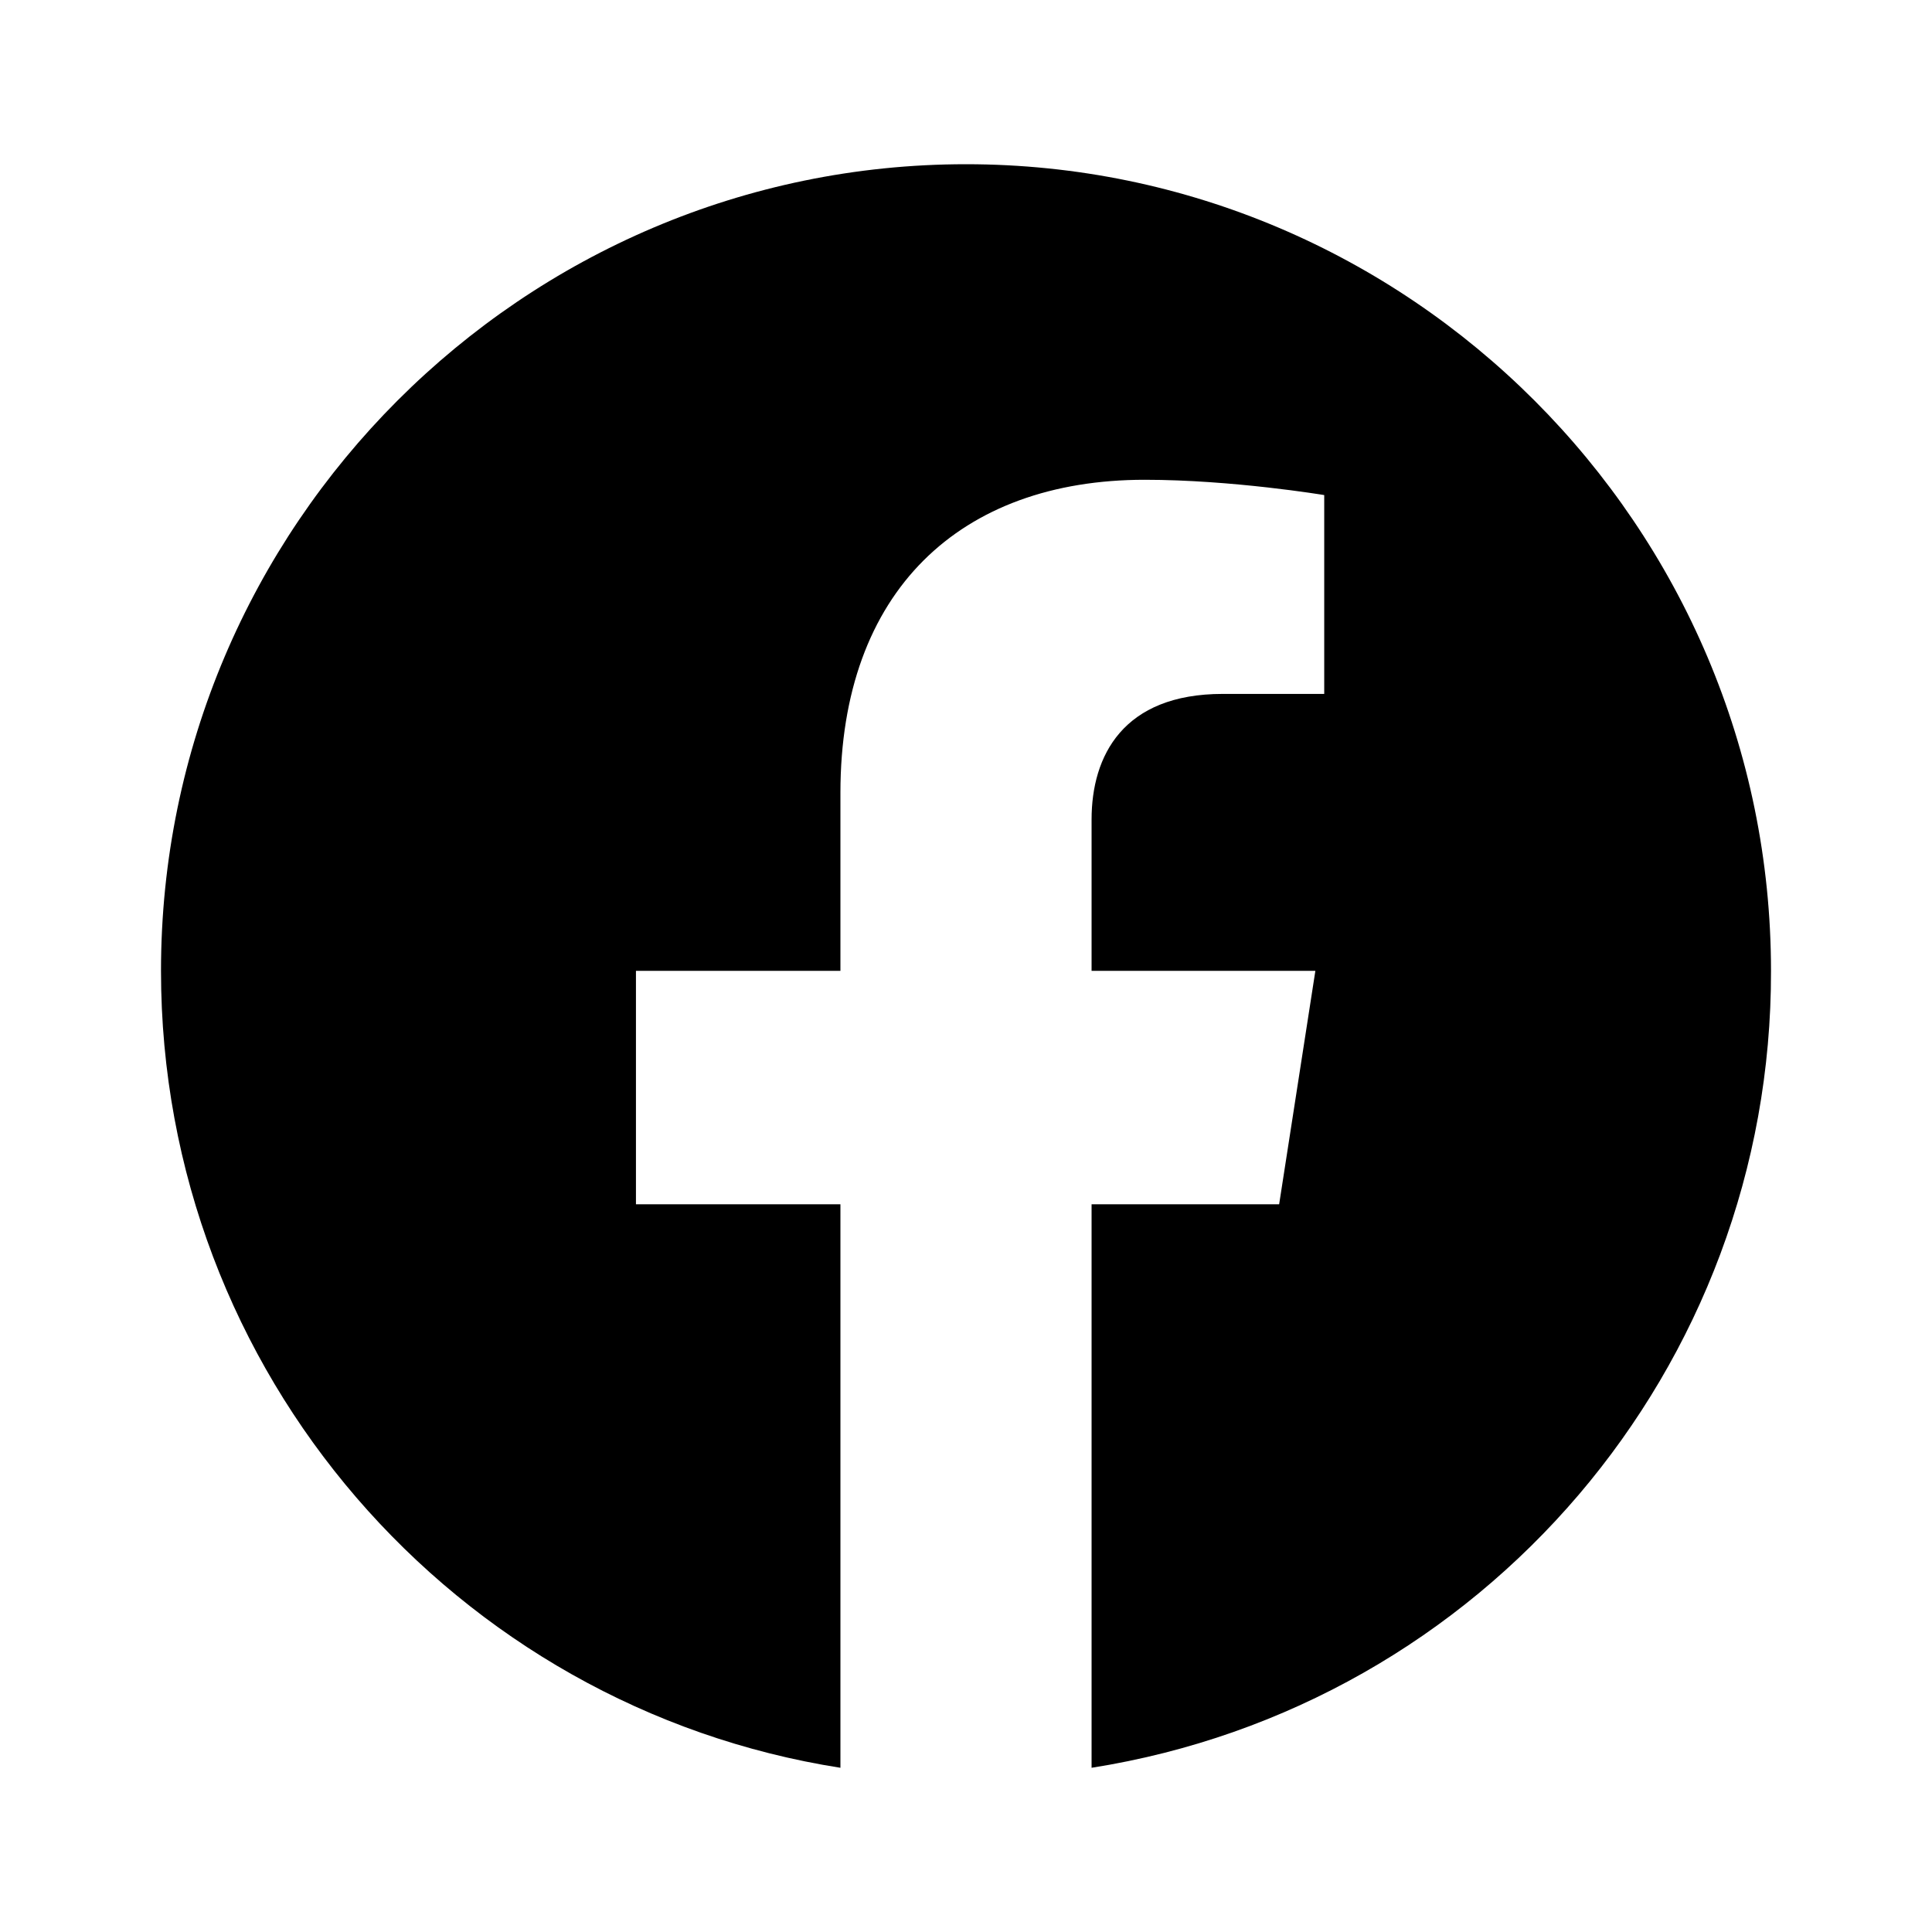
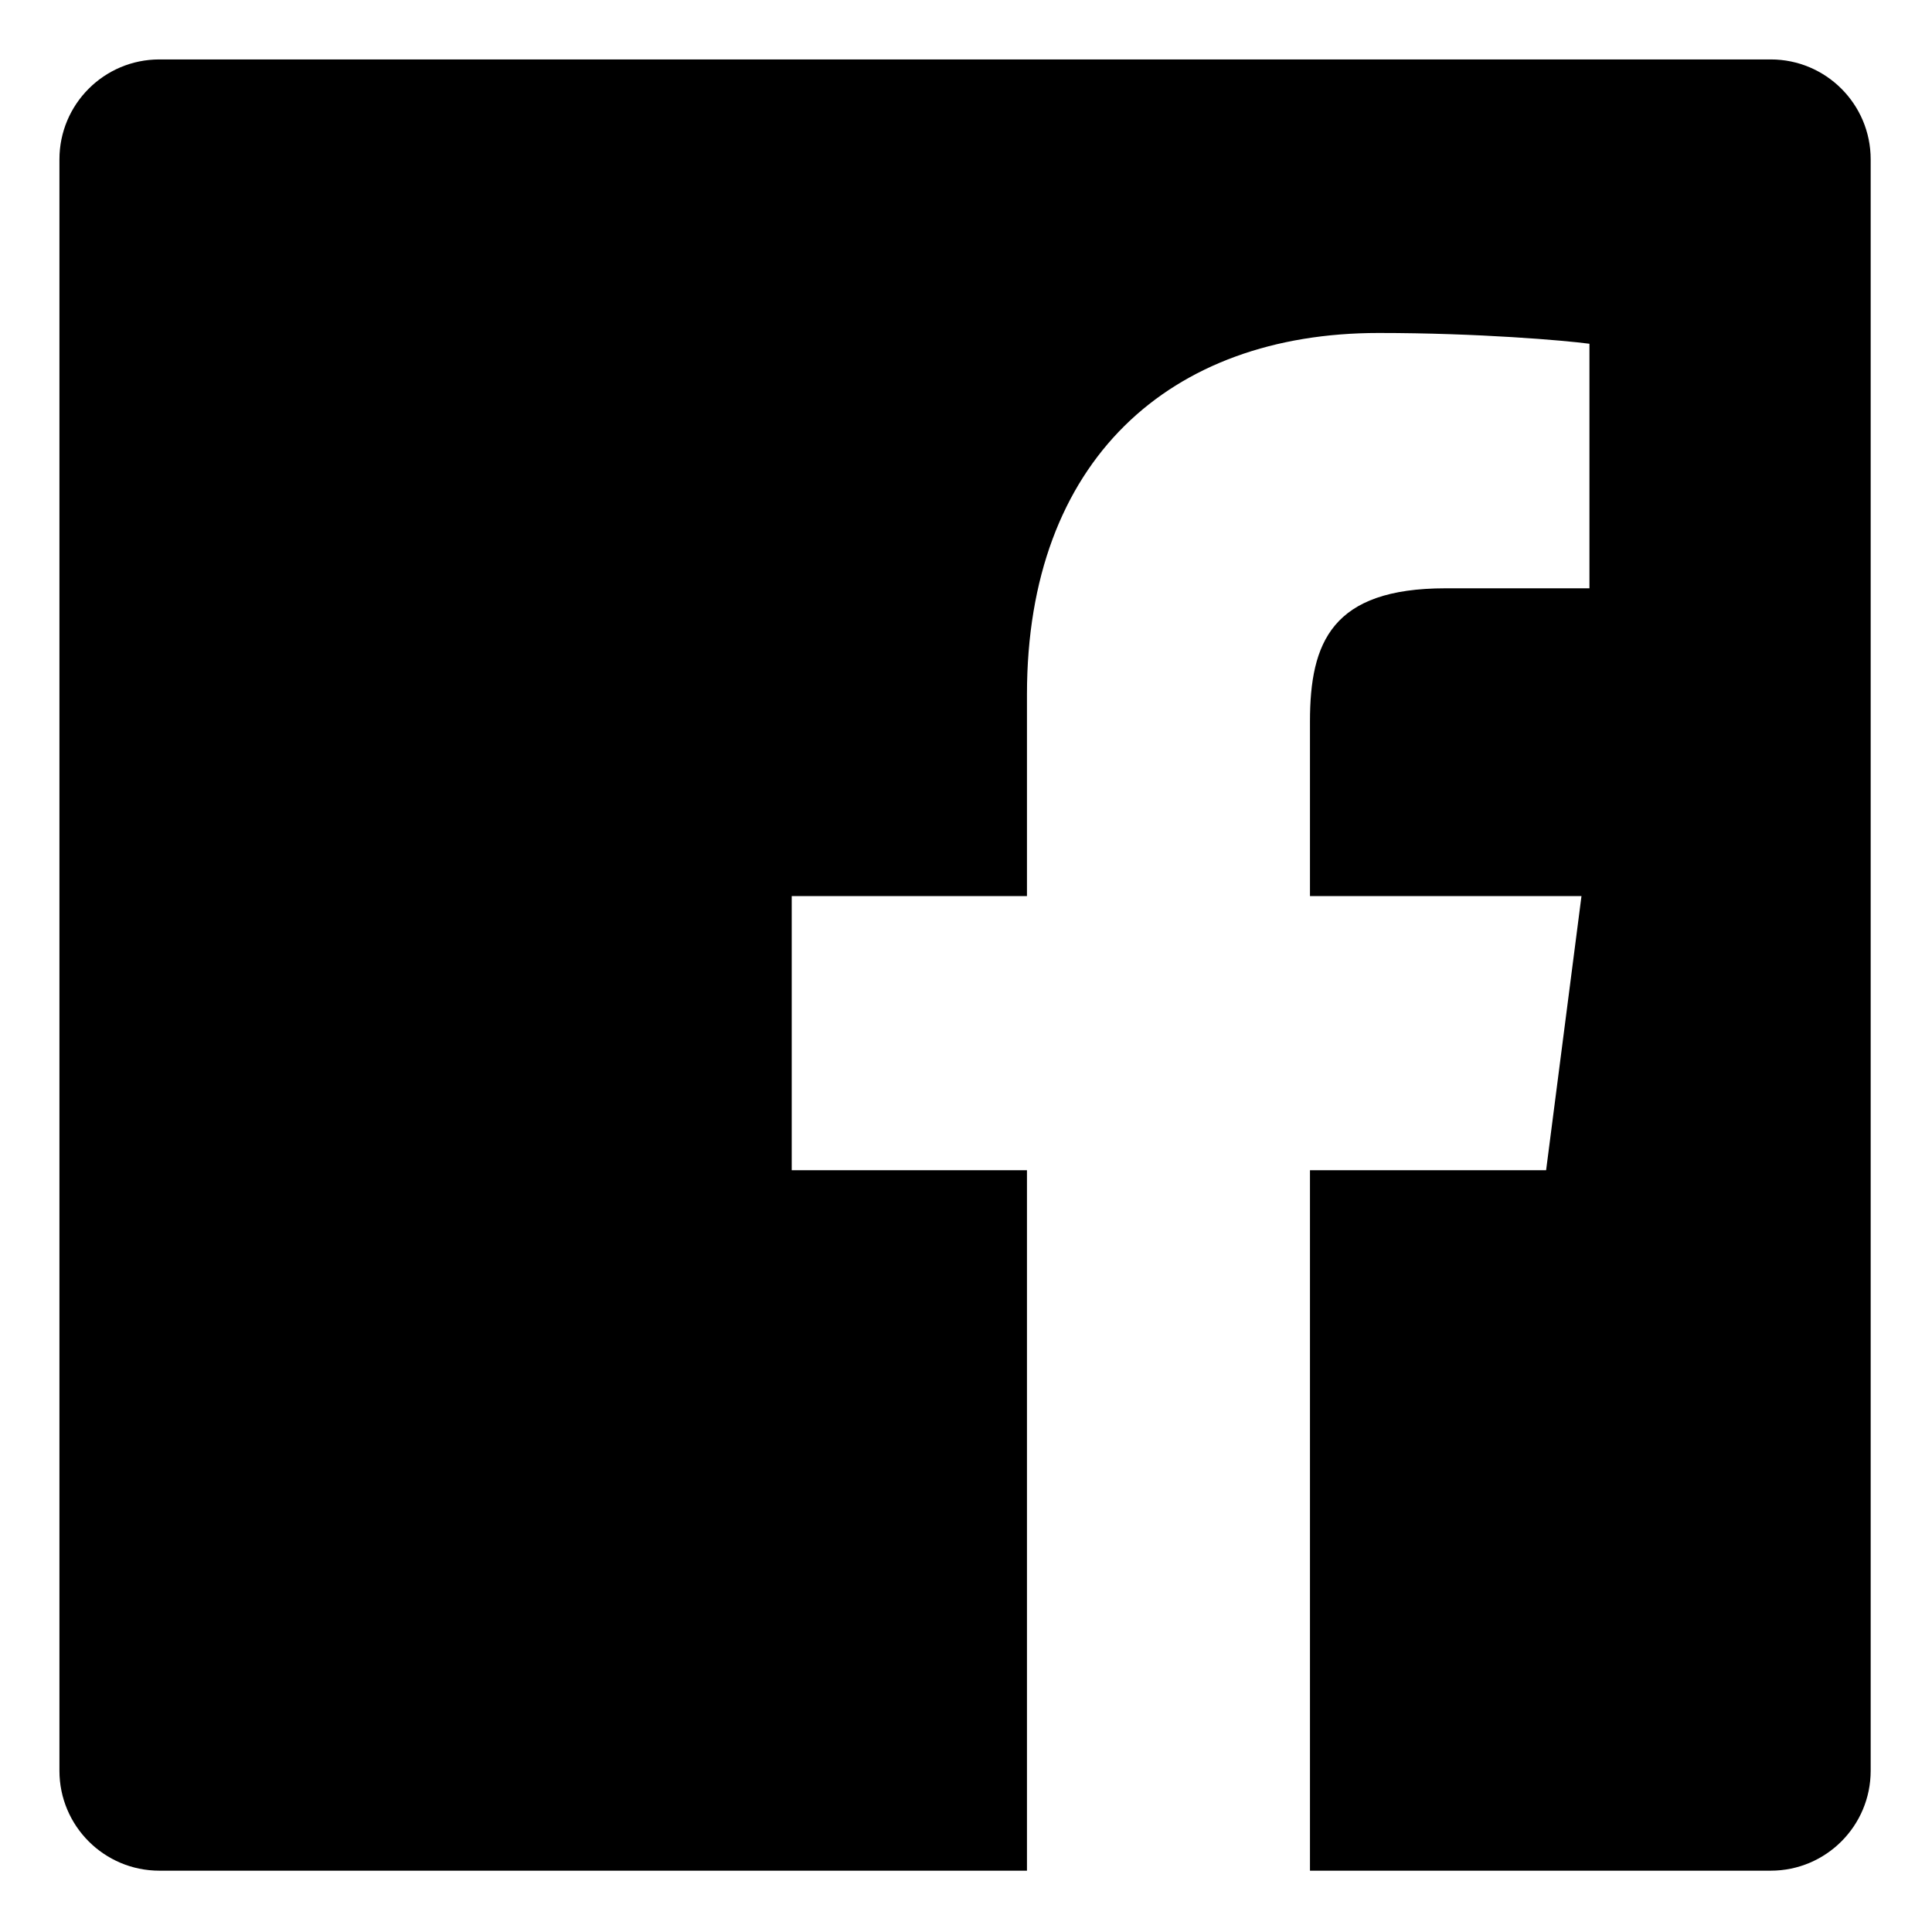
- <svg xmlns="http://www.w3.org/2000/svg" version="1.1" width="24" height="24" viewBox="0 0 24 24">
-   <path d="M12 2.04C6.5 2.04 2 6.53 2 12.06C2 17.06 5.66 21.21 10.44 21.96V14.96H7.9V12.06H10.44V9.85C10.44 7.34 11.93 5.96 14.22 5.96C15.31 5.96 16.45 6.15 16.45 6.15V8.62H15.19C13.95 8.62 13.56 9.39 13.56 10.18V12.06H16.34L15.89 14.96H13.56V21.96A10 10 0 0 0 22 12.06C22 6.53 17.5 2.04 12 2.04Z" />
+ <svg xmlns="http://www.w3.org/2000/svg" height="682.667pt" viewBox="-21 -21 682.667 682.667" width="682.667pt">
+   <path d="m604.672 0h-569.375c-19.496.012-35.301 15.824-35.297 35.328v569.375c.012 19.496 15.824 35.301 35.328 35.297h306.547v-247.5h-83.125v-96.875h83.125v-71.293c0-82.676 50.473-127.676 124.223-127.676 35.324 0 65.68 2.633 74.527 3.809v86.41h-50.855c-40.125 0-47.895 19.066-47.895 47.051v61.699h95.938l-12.5 96.875h-83.438v247.5h162.797c19.508.004 35.324-15.805 35.328-35.312 0-.004 0-.008 0-.016v-569.375c-.008-19.496-15.824-35.301-35.328-35.297zm0 0" />
</svg>
